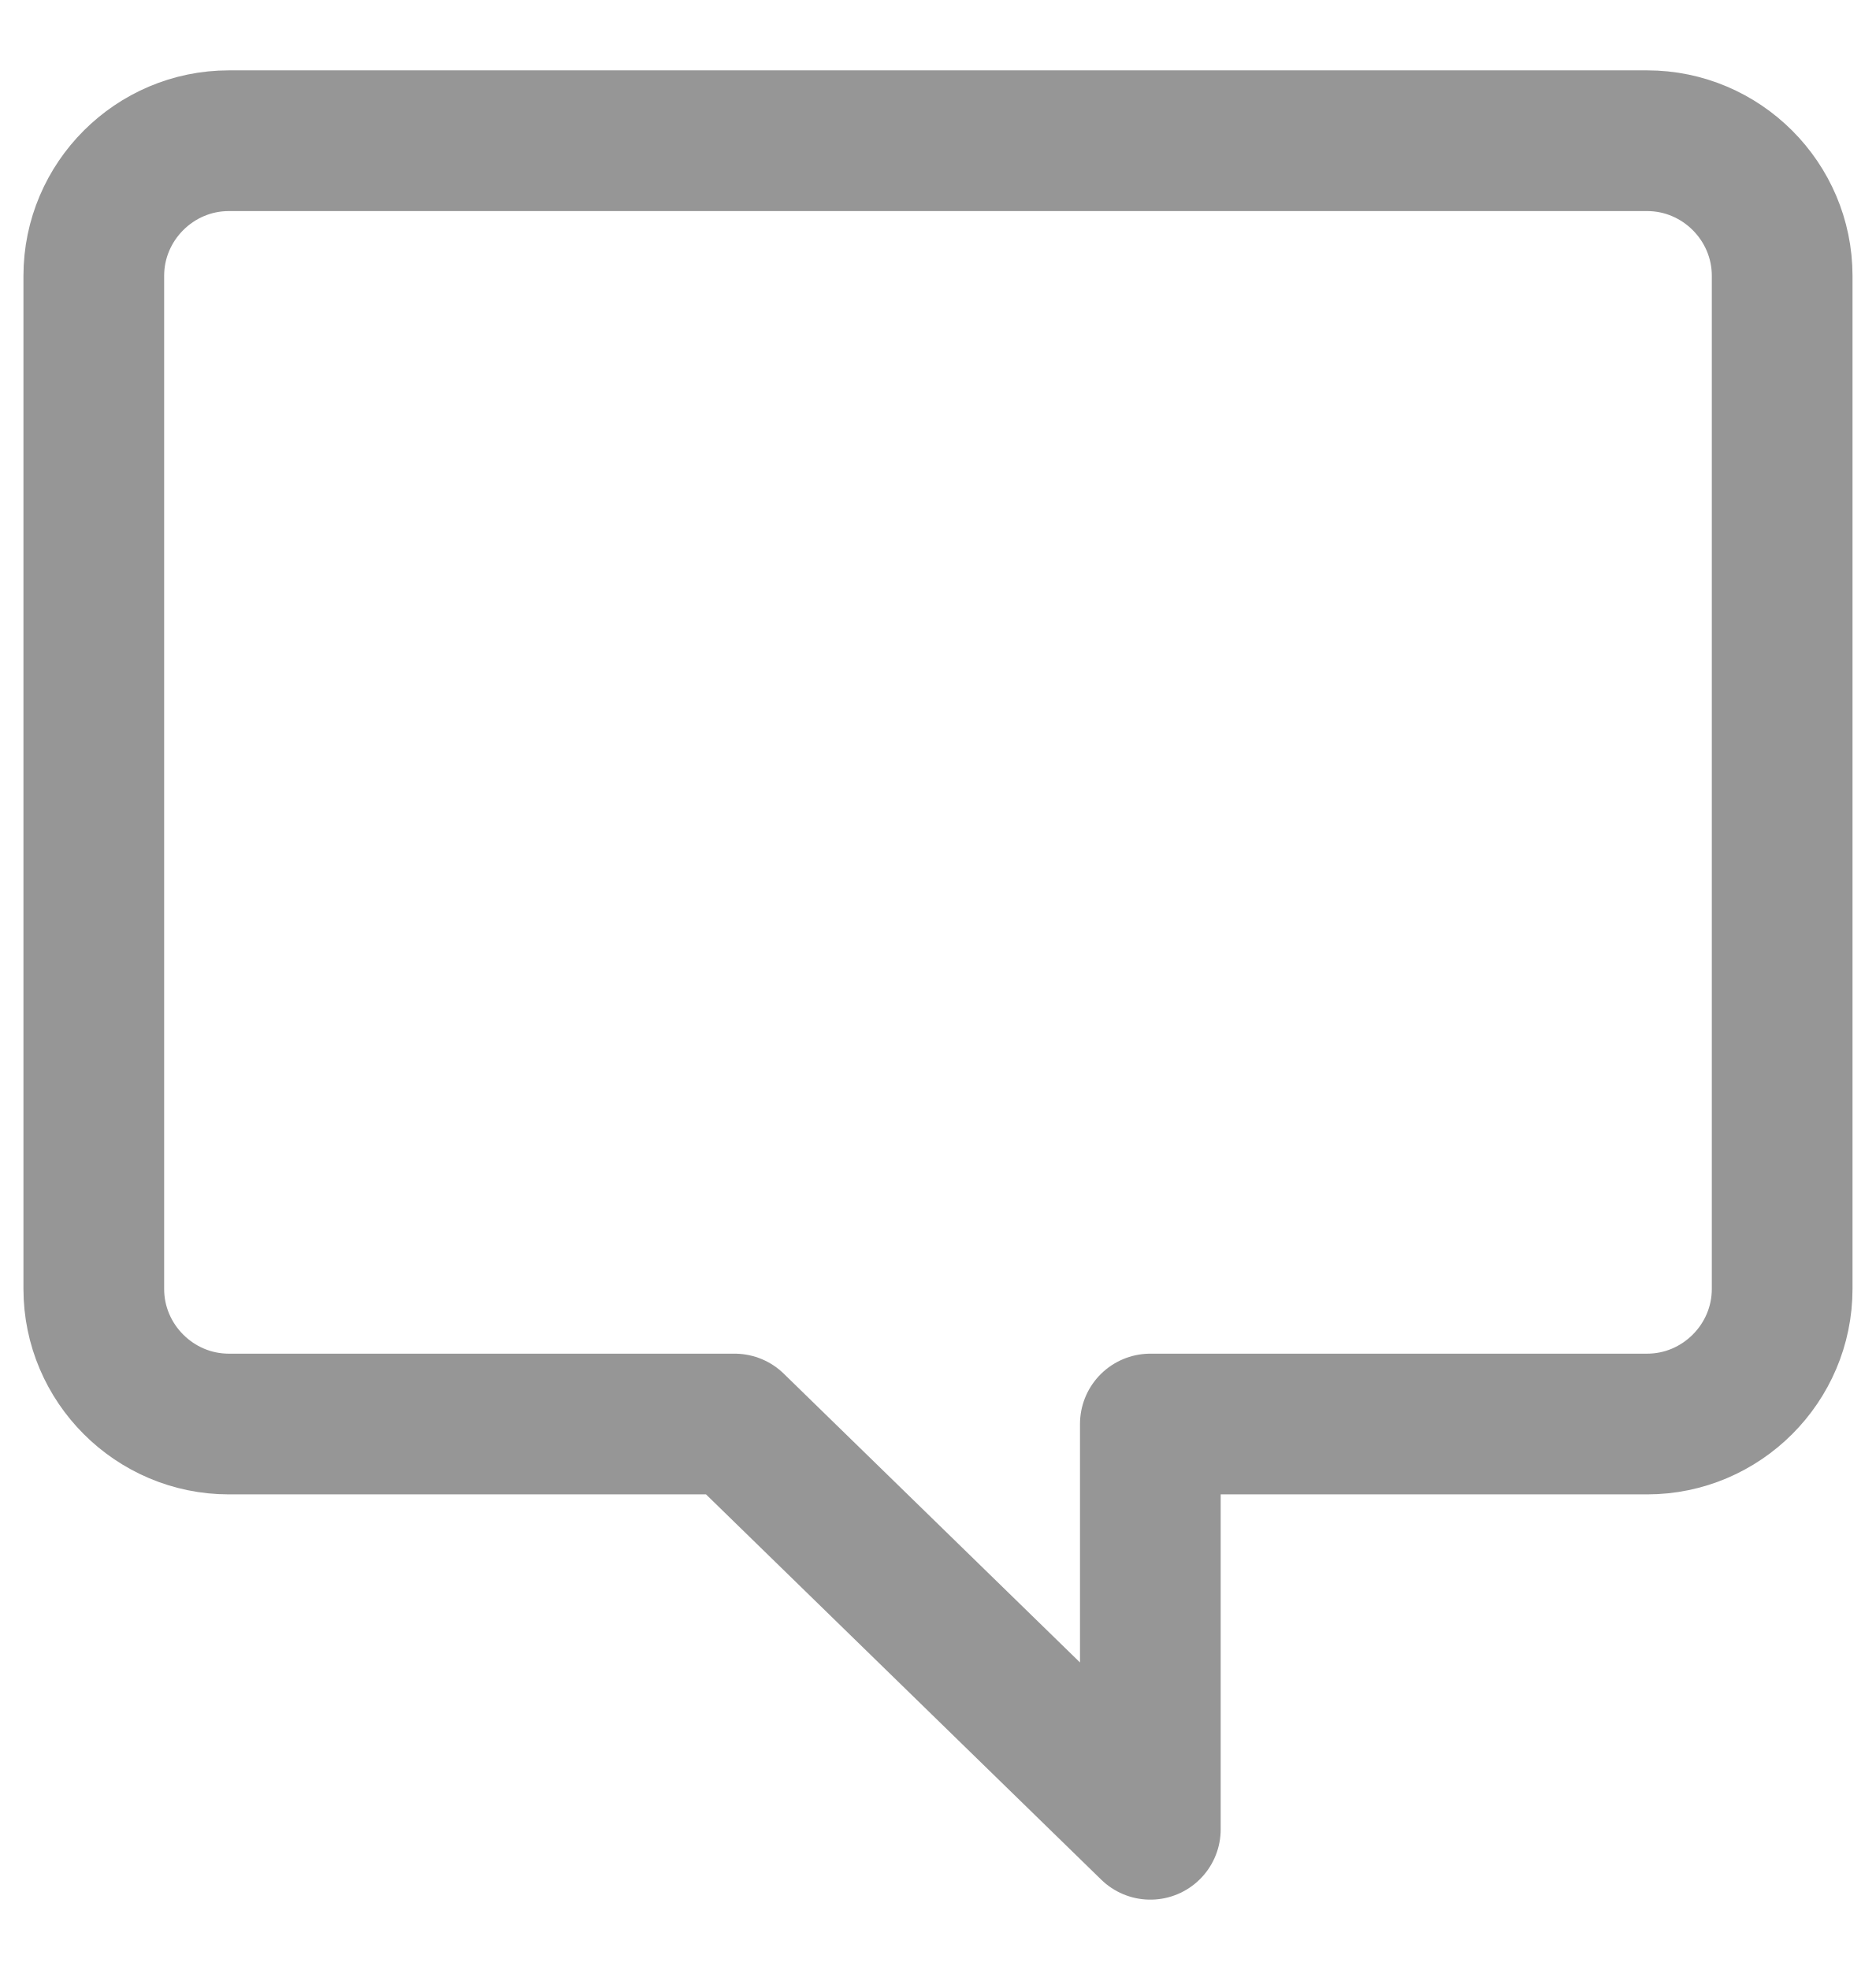
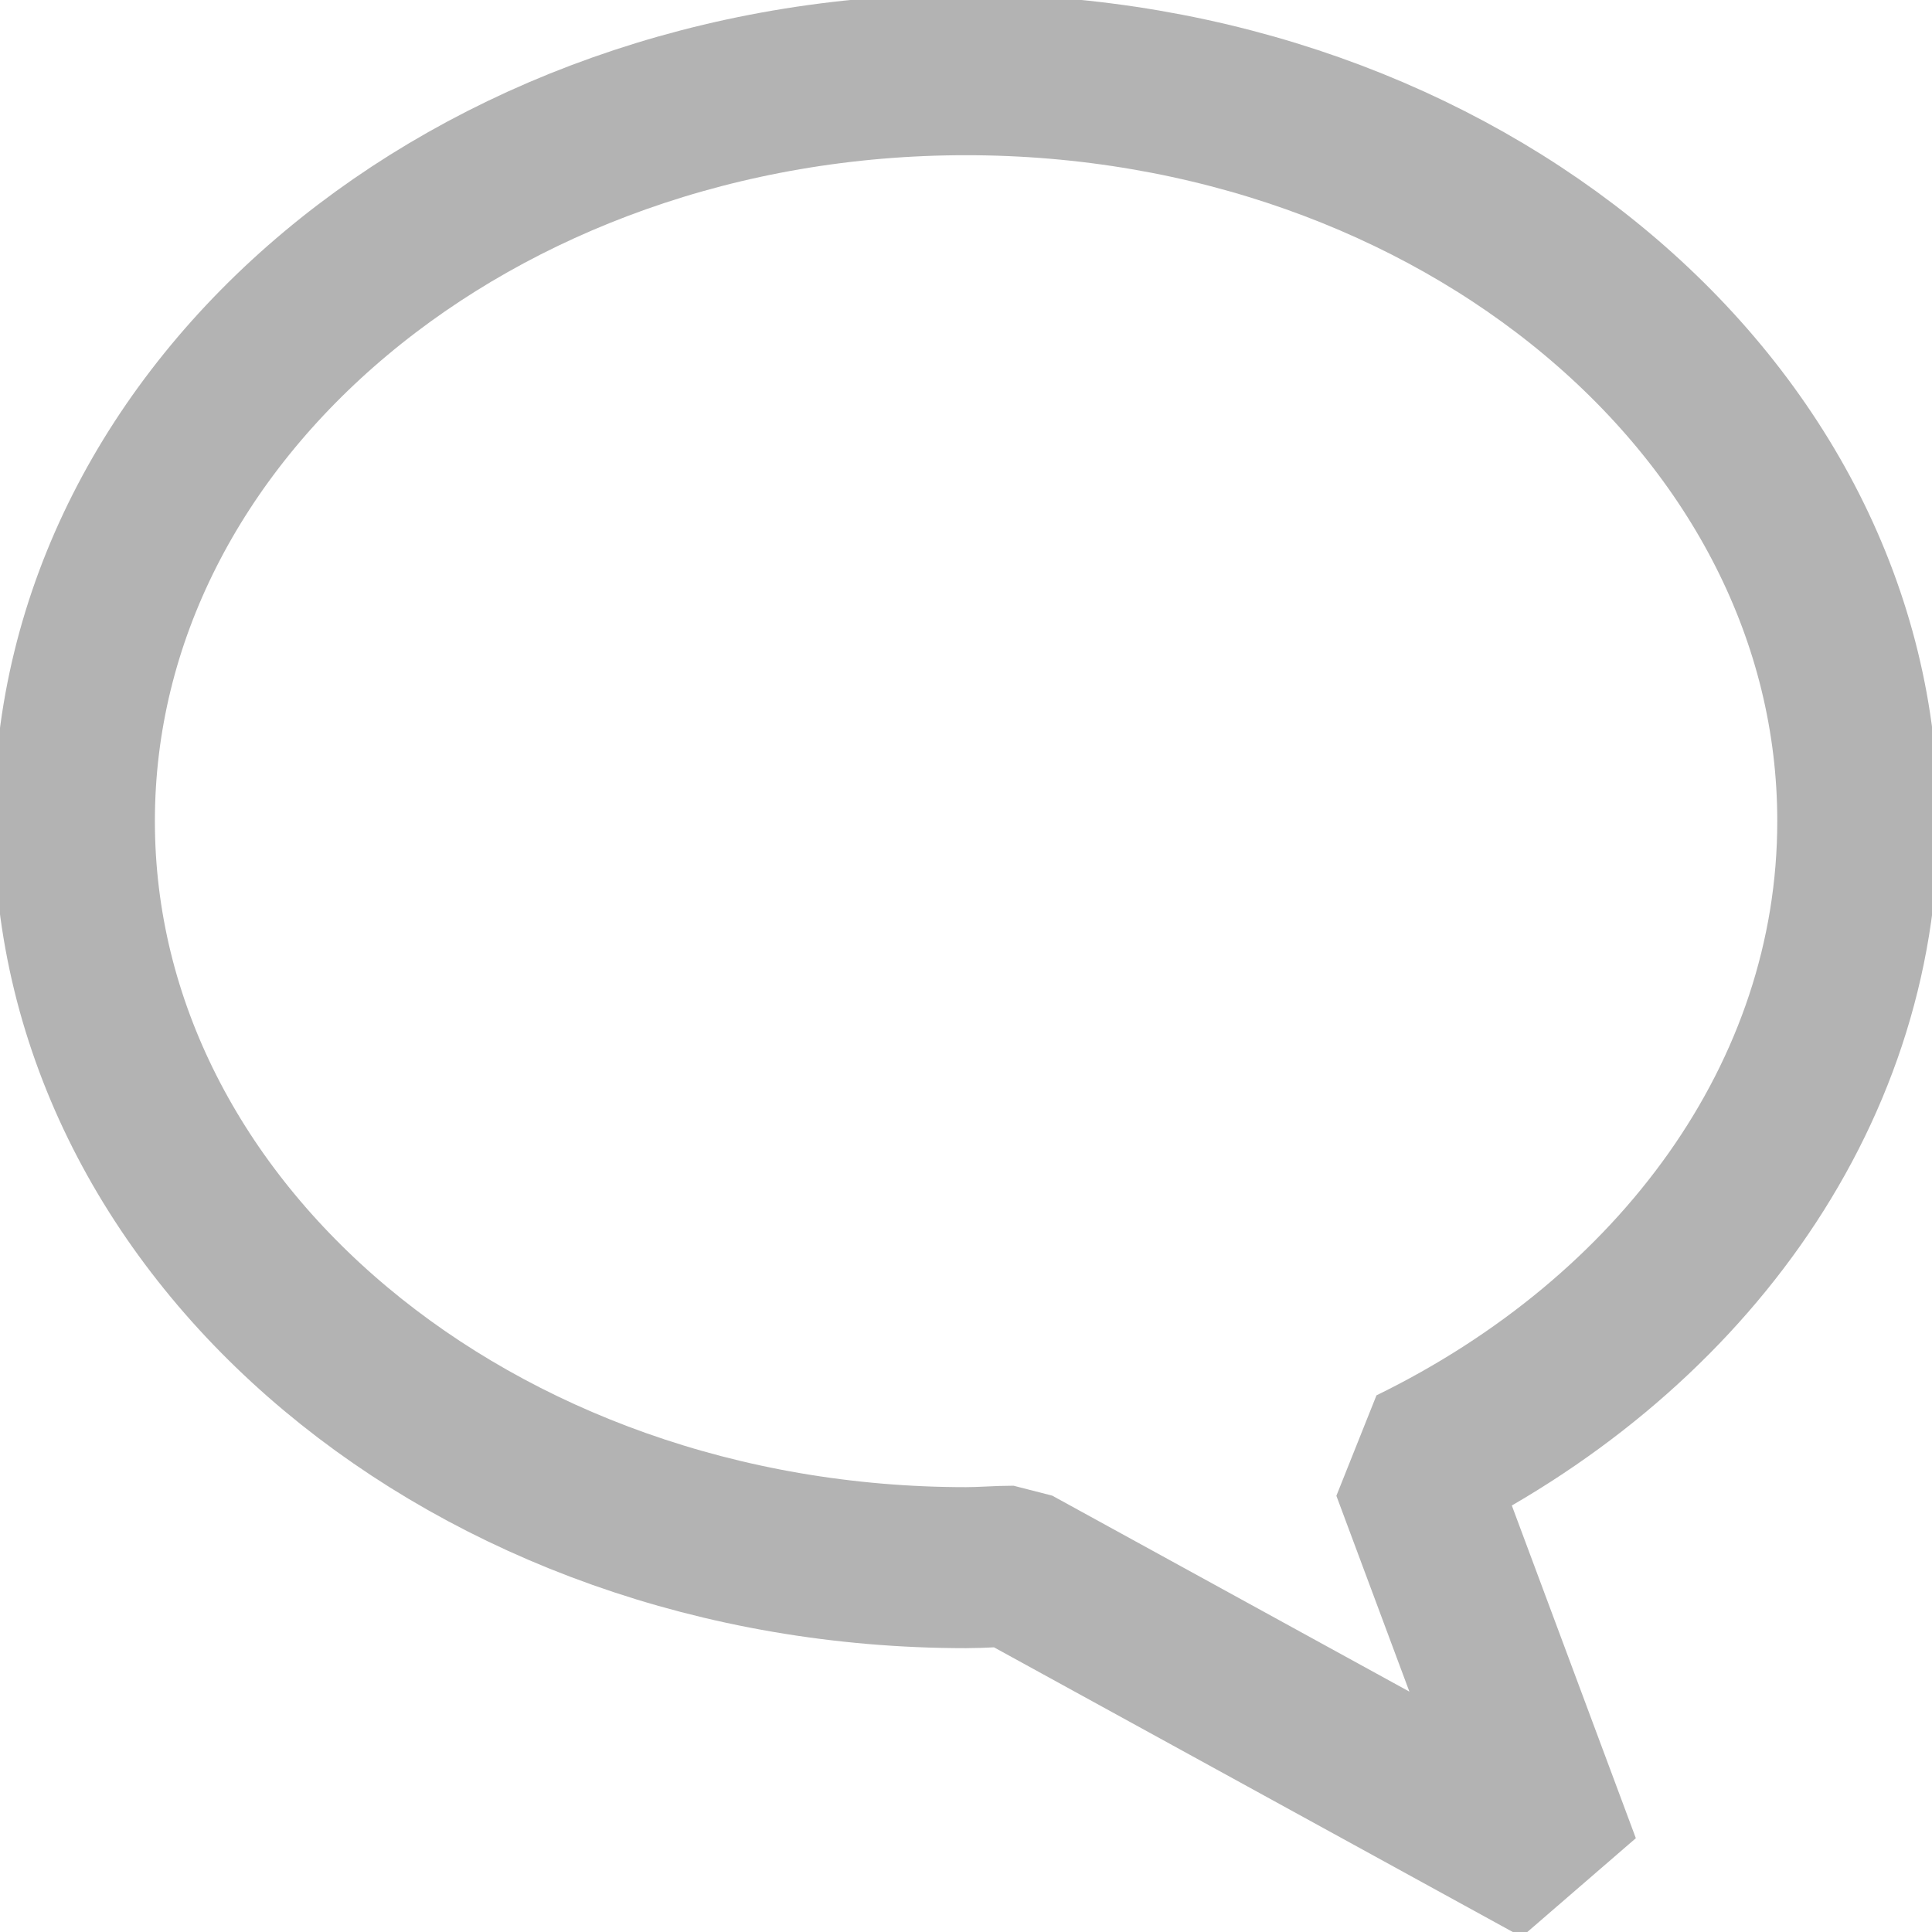
- <svg xmlns="http://www.w3.org/2000/svg" width="20" height="21" viewBox="0 0 20 21" fill="none">
-   <path d="M17.56 1.5H2.44C1.648 1.5 1 2.148 1 2.94V13.74C1 14.532 1.648 15.18 2.44 15.18H7.832L12.264 19.5V15.18H17.56C18.352 15.18 19 14.532 19 13.74V2.94C19 2.148 18.352 1.5 17.56 1.5Z" stroke="#969696" stroke-width="1.5" stroke-miterlimit="10" stroke-linejoin="round" />
+ <svg xmlns="http://www.w3.org/2000/svg" width="12" height="12" viewBox="0 0 12 12" fill="none">
+   <path d="M11.539 5.1C11.539 2.541 9.055 0.464 6 0.464C2.945 0.464 0.462 2.541 0.462 5.1C0.462 7.66 2.945 9.737 6 9.737C6.102 9.737 6.194 9.728 6.295 9.728L9.692 11.592L8.769 9.116C10.421 8.309 11.539 6.816 11.539 5.1Z" stroke="#B3B3B3" stroke-miterlimit="10" stroke-linejoin="bevel" />
</svg>
